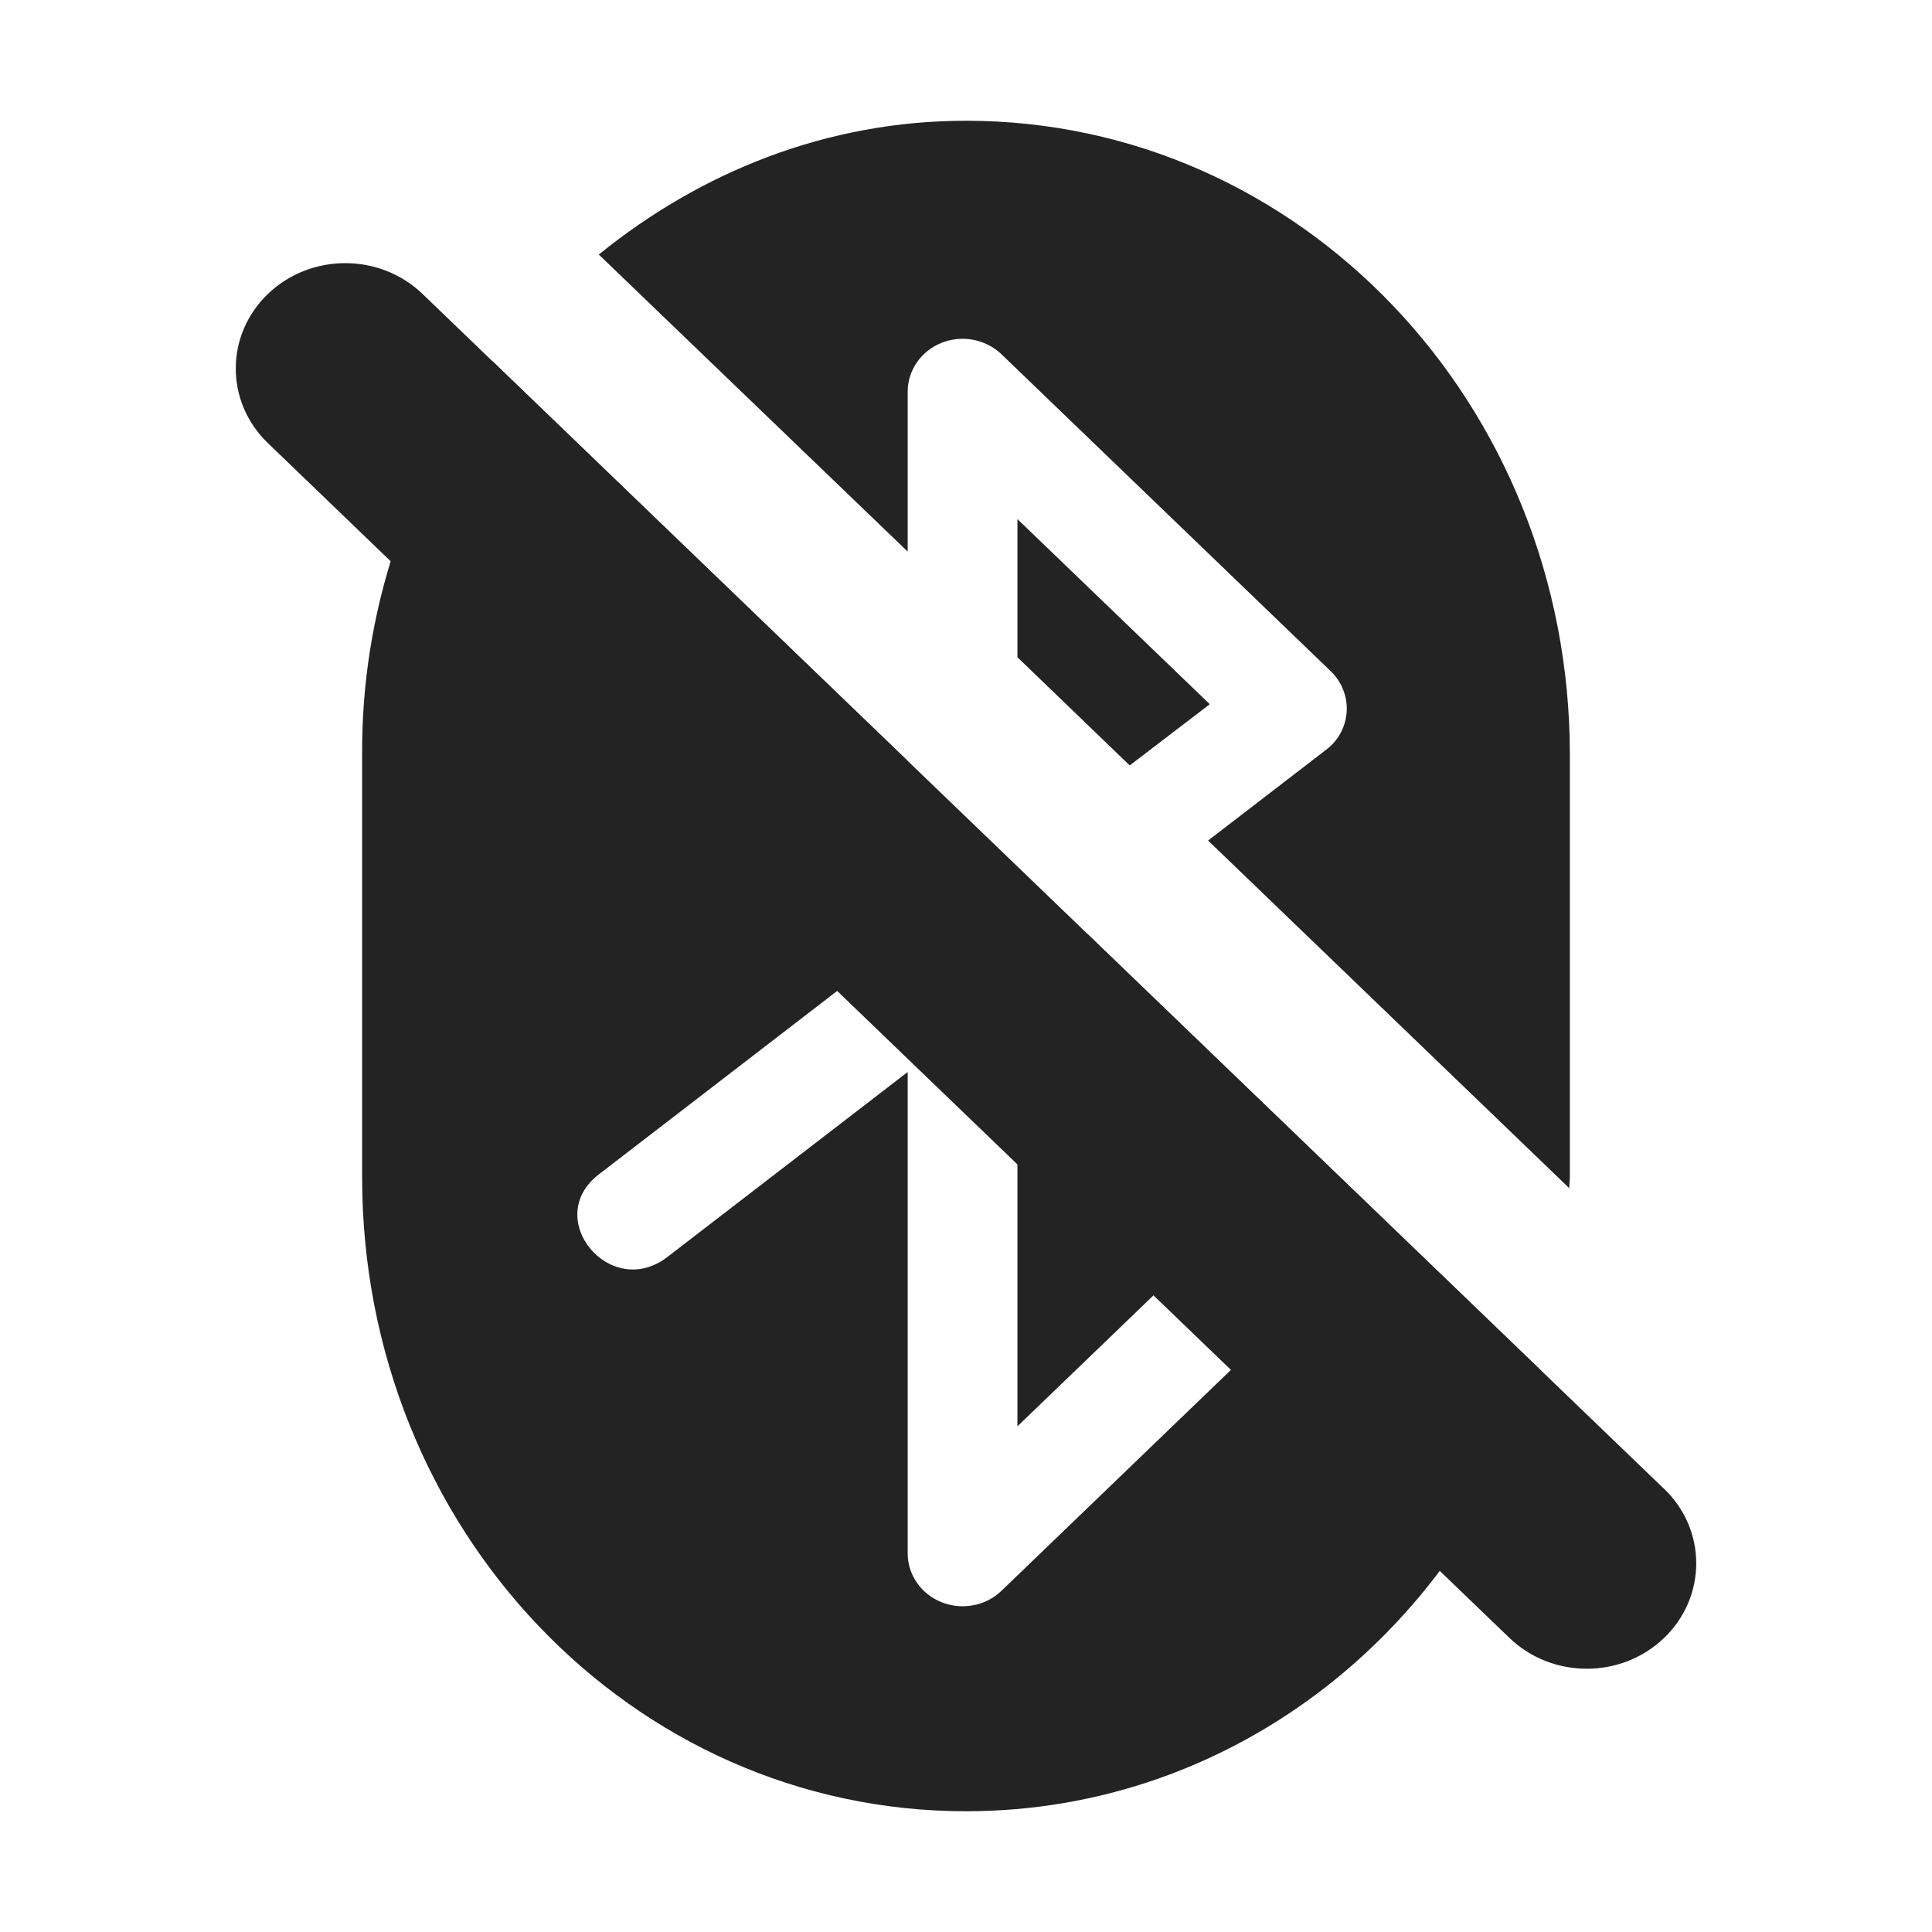
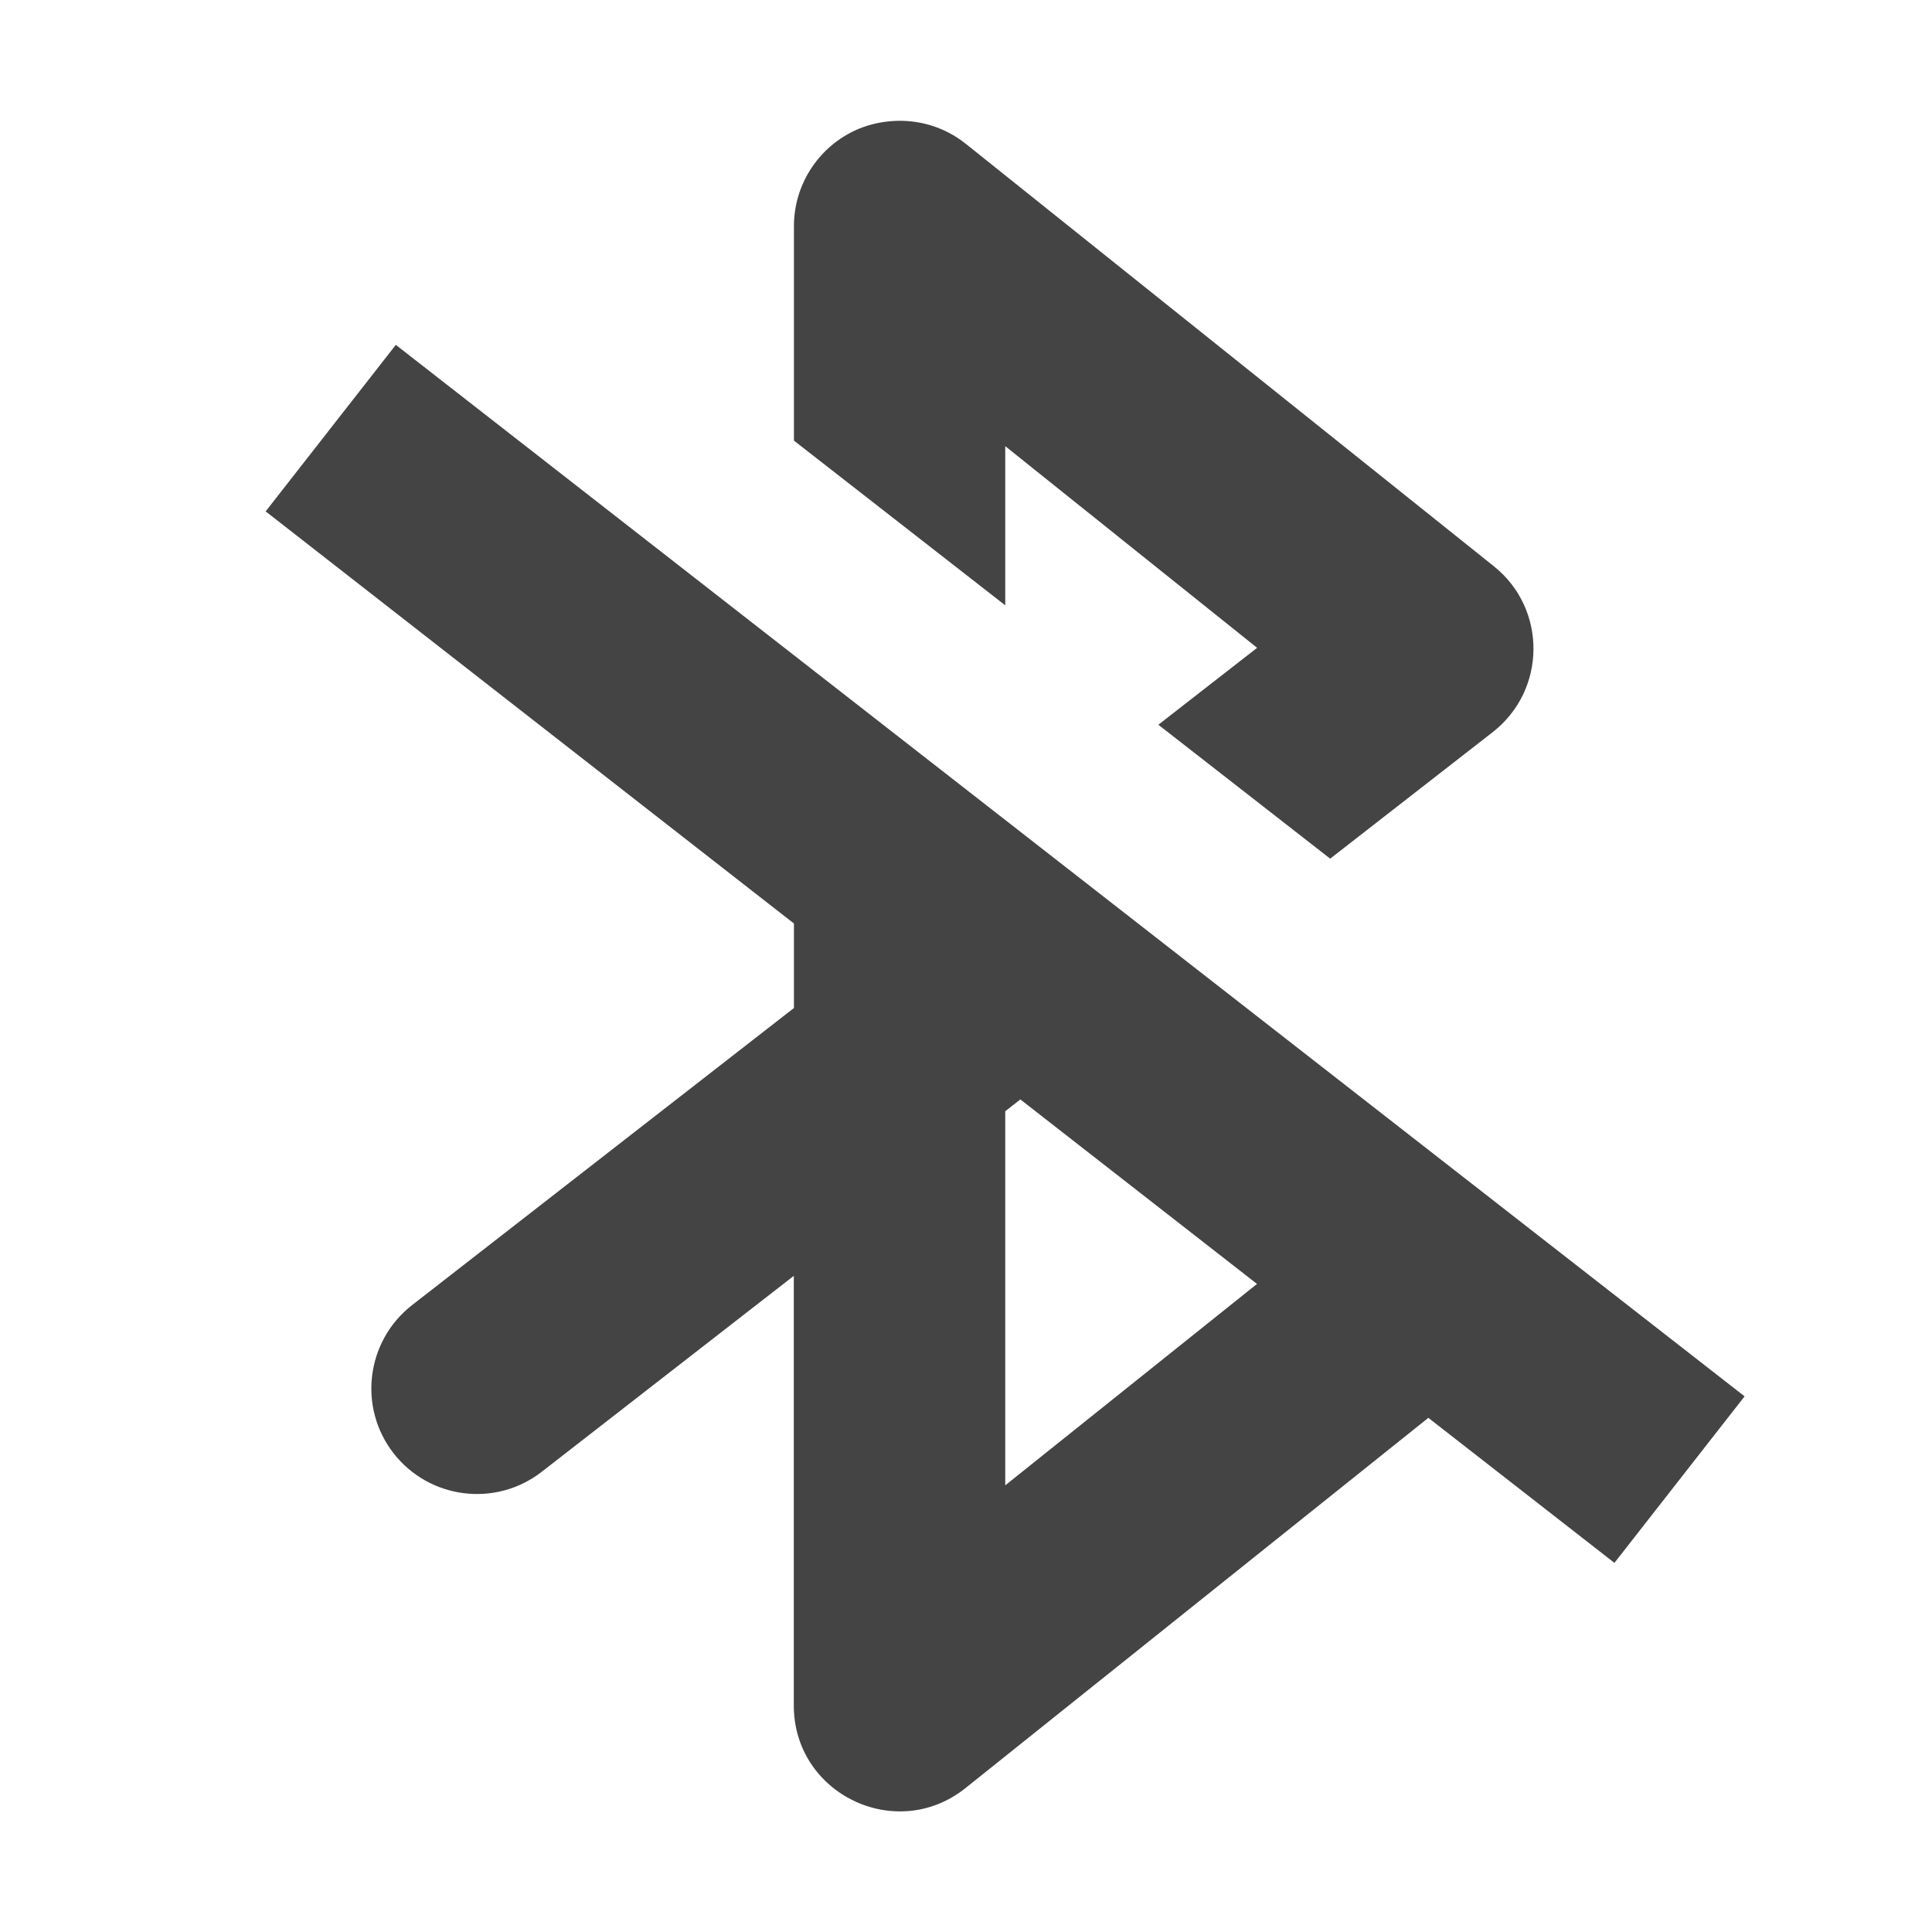
- <svg xmlns="http://www.w3.org/2000/svg" width="16" height="16" viewBox="0 0 16 16" fill="none" version="1.1" id="svg2">
-   <defs id="defs2" />
-   <path d="M 8,1 C 6.847,1 5.803,1.424 4.959,2.108 L 7.517,4.568 V 3.243 c 1.82e-5,-0.086 0.027,-0.171 0.077,-0.243 0.05,-0.072 0.121,-0.128 0.204,-0.161 0.083,-0.033 0.174,-0.042 0.262,-0.025 0.088,0.017 0.169,0.058 0.233,0.119 L 11.02,5.558 c 0.045,0.043 0.081,0.096 0.103,0.153 0.023,0.057 0.033,0.119 0.03,0.18 -0.004,0.061 -0.02,0.121 -0.049,0.176 -0.029,0.055 -0.07,0.103 -0.12,0.141 l -0.979,0.753 2.991,2.879 c 0,-0.031 0.005,-0.06 0.005,-0.091 V 6.25 C 13,3.341 10.77,1 8,1 Z M 4.078,2.991 C 3.37,3.94 2.992,5.081 2.999,6.25 V 9.75 C 2.999,12.658 5.229,15 8,15 10.237,15 12.122,13.471 12.763,11.351 L 9.003,7.733 8.585,8.054 10.982,9.9 c 0.05,0.038 0.091,0.087 0.12,0.141 0.029,0.055 0.046,0.115 0.05,0.176 0.004,0.061 -0.006,0.123 -0.029,0.18 -0.023,0.057 -0.058,0.11 -0.103,0.153 l -2.727,2.625 c -0.064,0.061 -0.144,0.103 -0.233,0.119 -0.088,0.017 -0.179,0.008 -0.262,-0.025 -0.083,-0.033 -0.154,-0.089 -0.204,-0.161 -0.05,-0.072 -0.077,-0.156 -0.077,-0.243 V 8.878 L 5.528,10.409 C 5.055,10.775 4.486,10.09 4.959,9.726 L 7.13,8.055 5.16,6.25 C 4.646,5.89 5.051,5.296 5.528,5.701 L 7.517,7.233 V 6.302 Z M 8.426,4.299 V 5.443 L 9.356,6.339 10.019,5.832 Z m 0,4.754 v 2.759 l 1.593,-1.533 z" fill="#232323" id="path1" style="stroke-width:0.892" />
-   <path d="M 13.781,12.33 3.5,2.435 c -0.354,-0.341 -0.928,-0.341 -1.282,-8.8e-6 -0.354,0.341 -0.354,0.893 -9e-6,1.234 L 12.5,13.564 c 0.354,0.341 0.928,0.341 1.282,0 0.354,-0.341 0.354,-0.893 0,-1.234 z" fill="#232323" id="path2" style="stroke-width:0.892" />
+ <svg xmlns="http://www.w3.org/2000/svg" width="16" height="16" version="1.1" id="svg1">
+   <defs id="defs1">
+     <style id="current-color-scheme" type="text/css">
+    .ColorScheme-Text { color:#dfdfdf; } .ColorScheme-Highlight { color:#4285f4; } .ColorScheme-NeutralText { color:#ff9800; } .ColorScheme-PositiveText { color:#4caf50; } .ColorScheme-NegativeText { color:#f44336; }
+   </style>
+   </defs>
+   <path style="opacity:1;fill:#444444;fill-opacity:1;stroke-width:0.875" class="ColorScheme-Text" d="M 7.385,1.003 C 7.276,1.011 7.169,1.038 7.071,1.085 6.768,1.231 6.575,1.537 6.575,1.873 V 3.649 L 8.325,5.013 V 3.695 L 10.411,5.365 9.593,6.002 11.016,7.111 12.361,6.064 C 12.808,5.716 12.813,5.043 12.372,4.69 L 7.997,1.19 C 7.824,1.052 7.605,0.986 7.385,1.003 Z M 3.278,2.856 2.2,4.235 6.575,7.648 V 8.348 L 3.413,10.808 c -0.381,0.297 -0.45,0.846 -0.154,1.227 0.297,0.381 0.846,0.45 1.227,0.154 l 2.088,-1.623 v 3.558 c -3.062e-4,0.734 0.849,1.142 1.422,0.684 l 3.833,-3.066 1.541,1.201 1.078,-1.379 z M 8.45,9.105 10.41,10.633 8.325,12.301 V 9.203 Z" id="path1" />
</svg>
